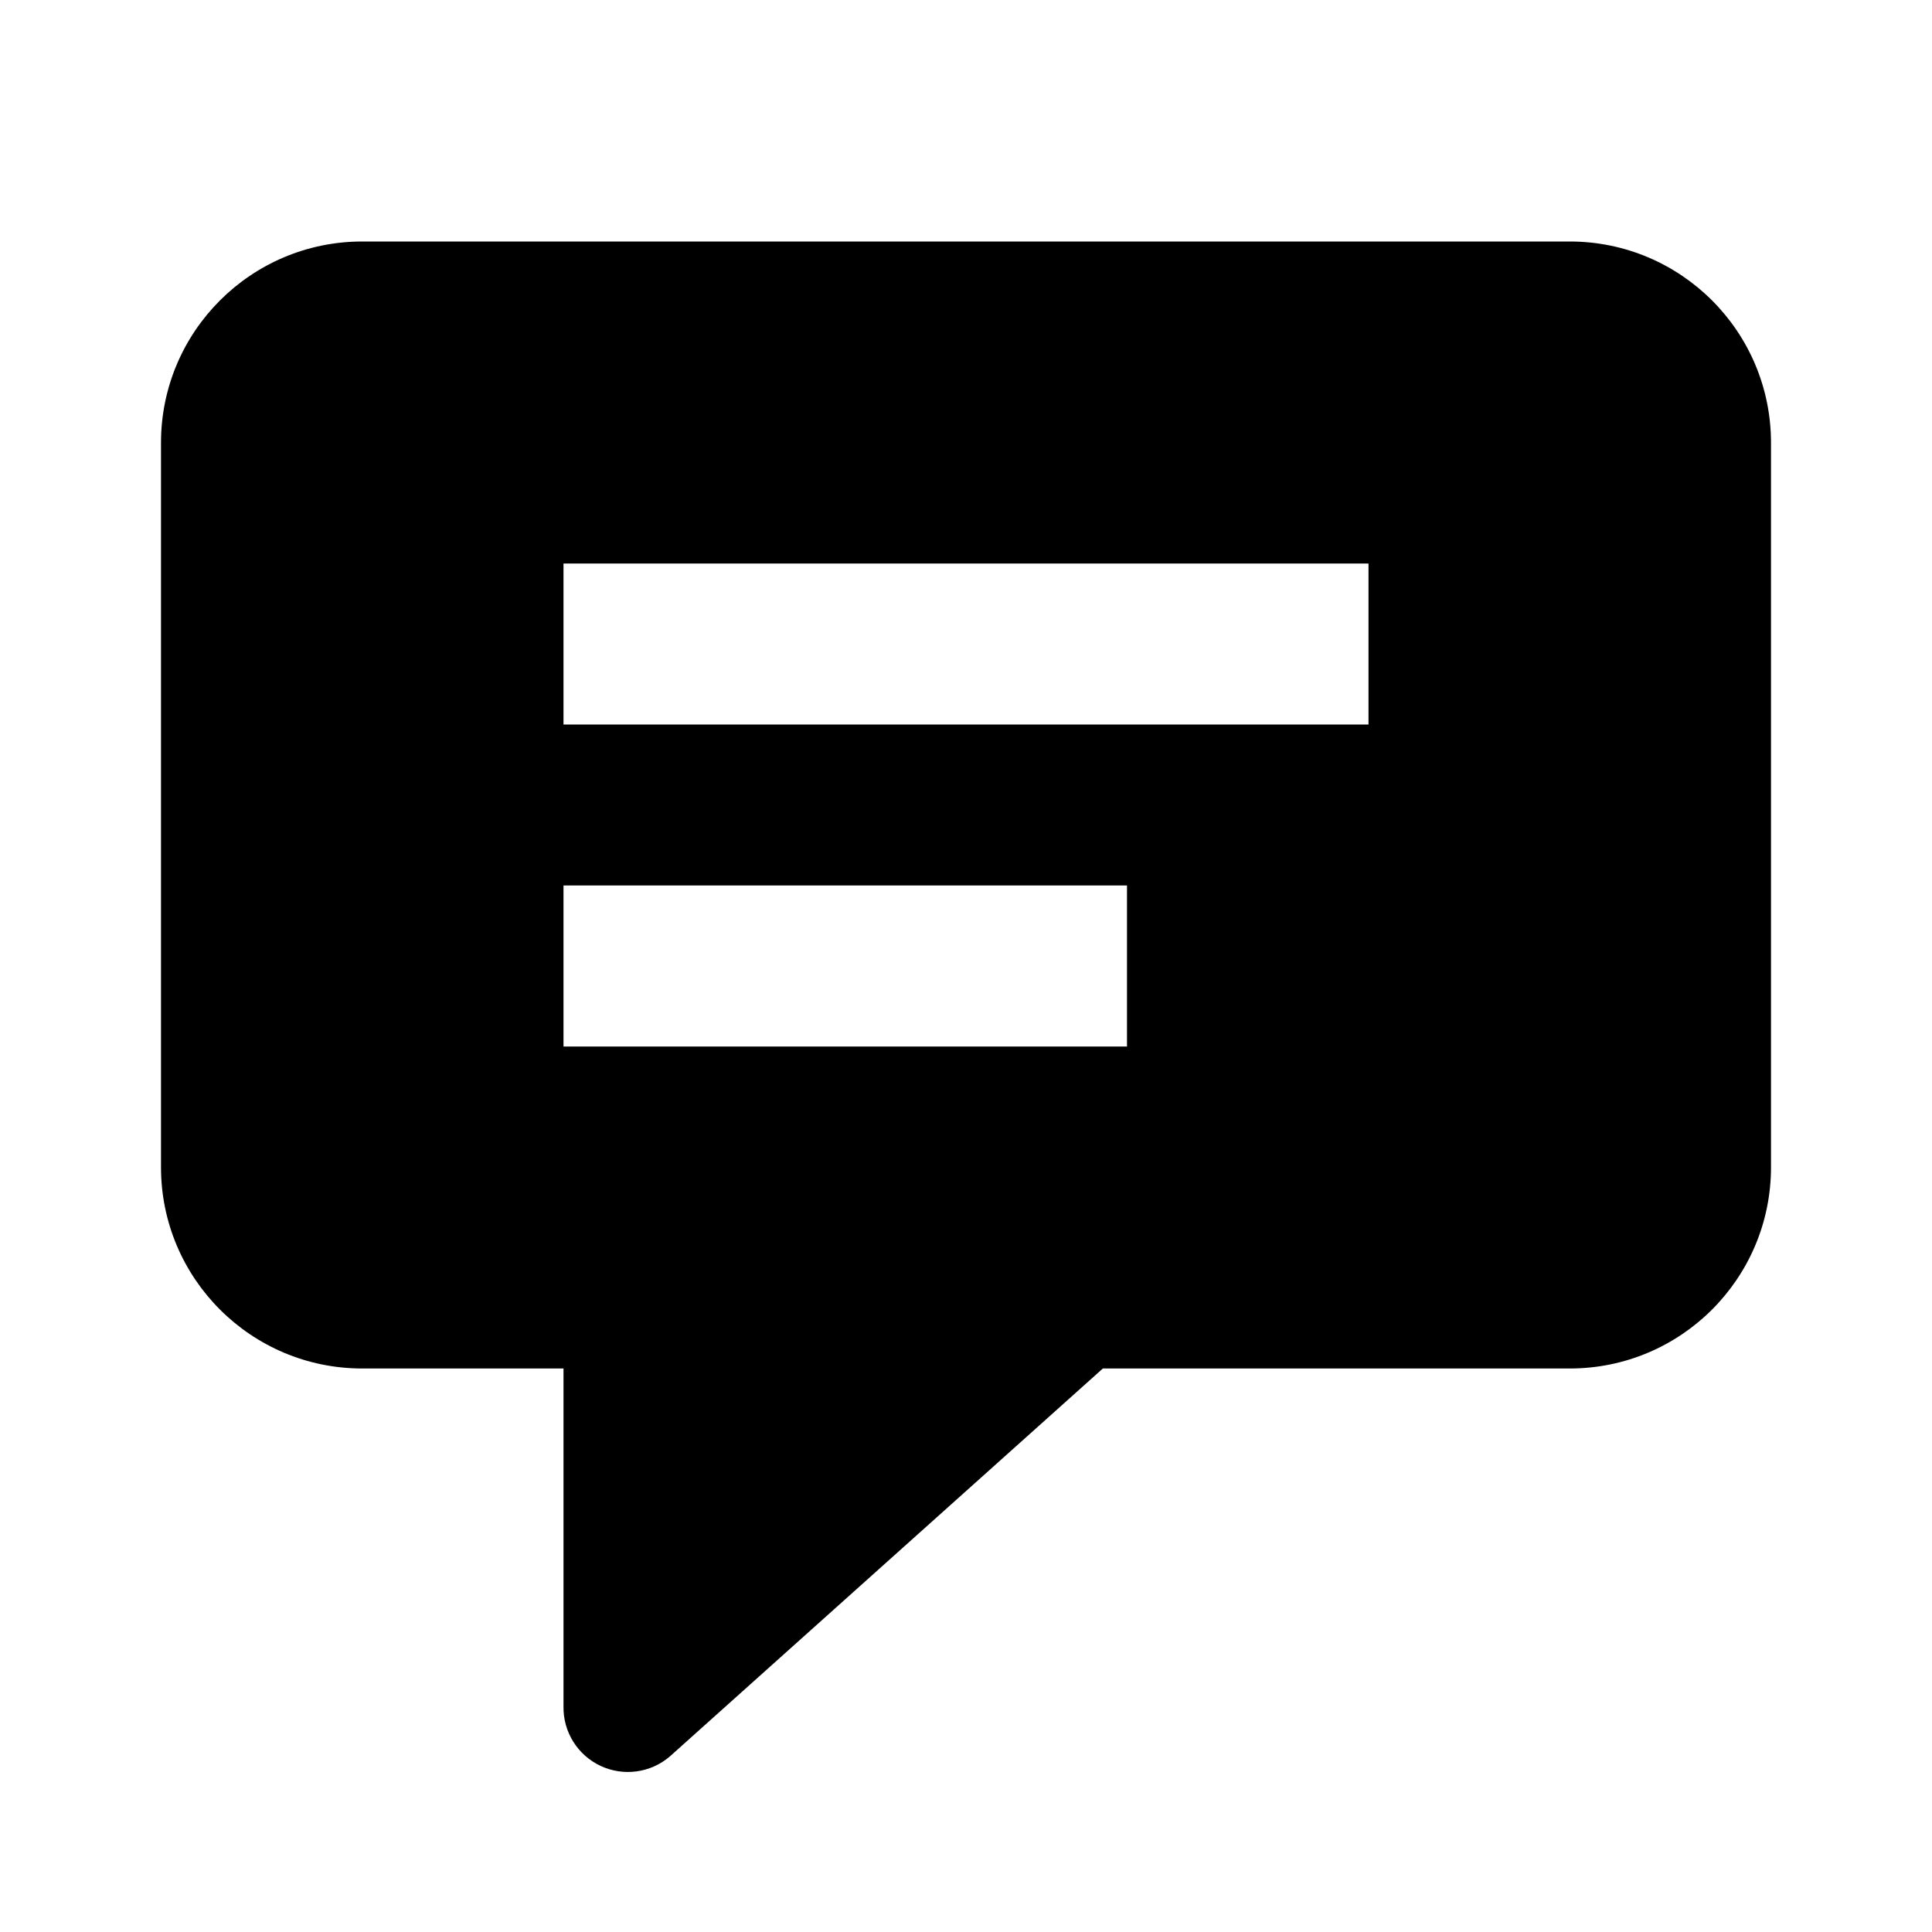
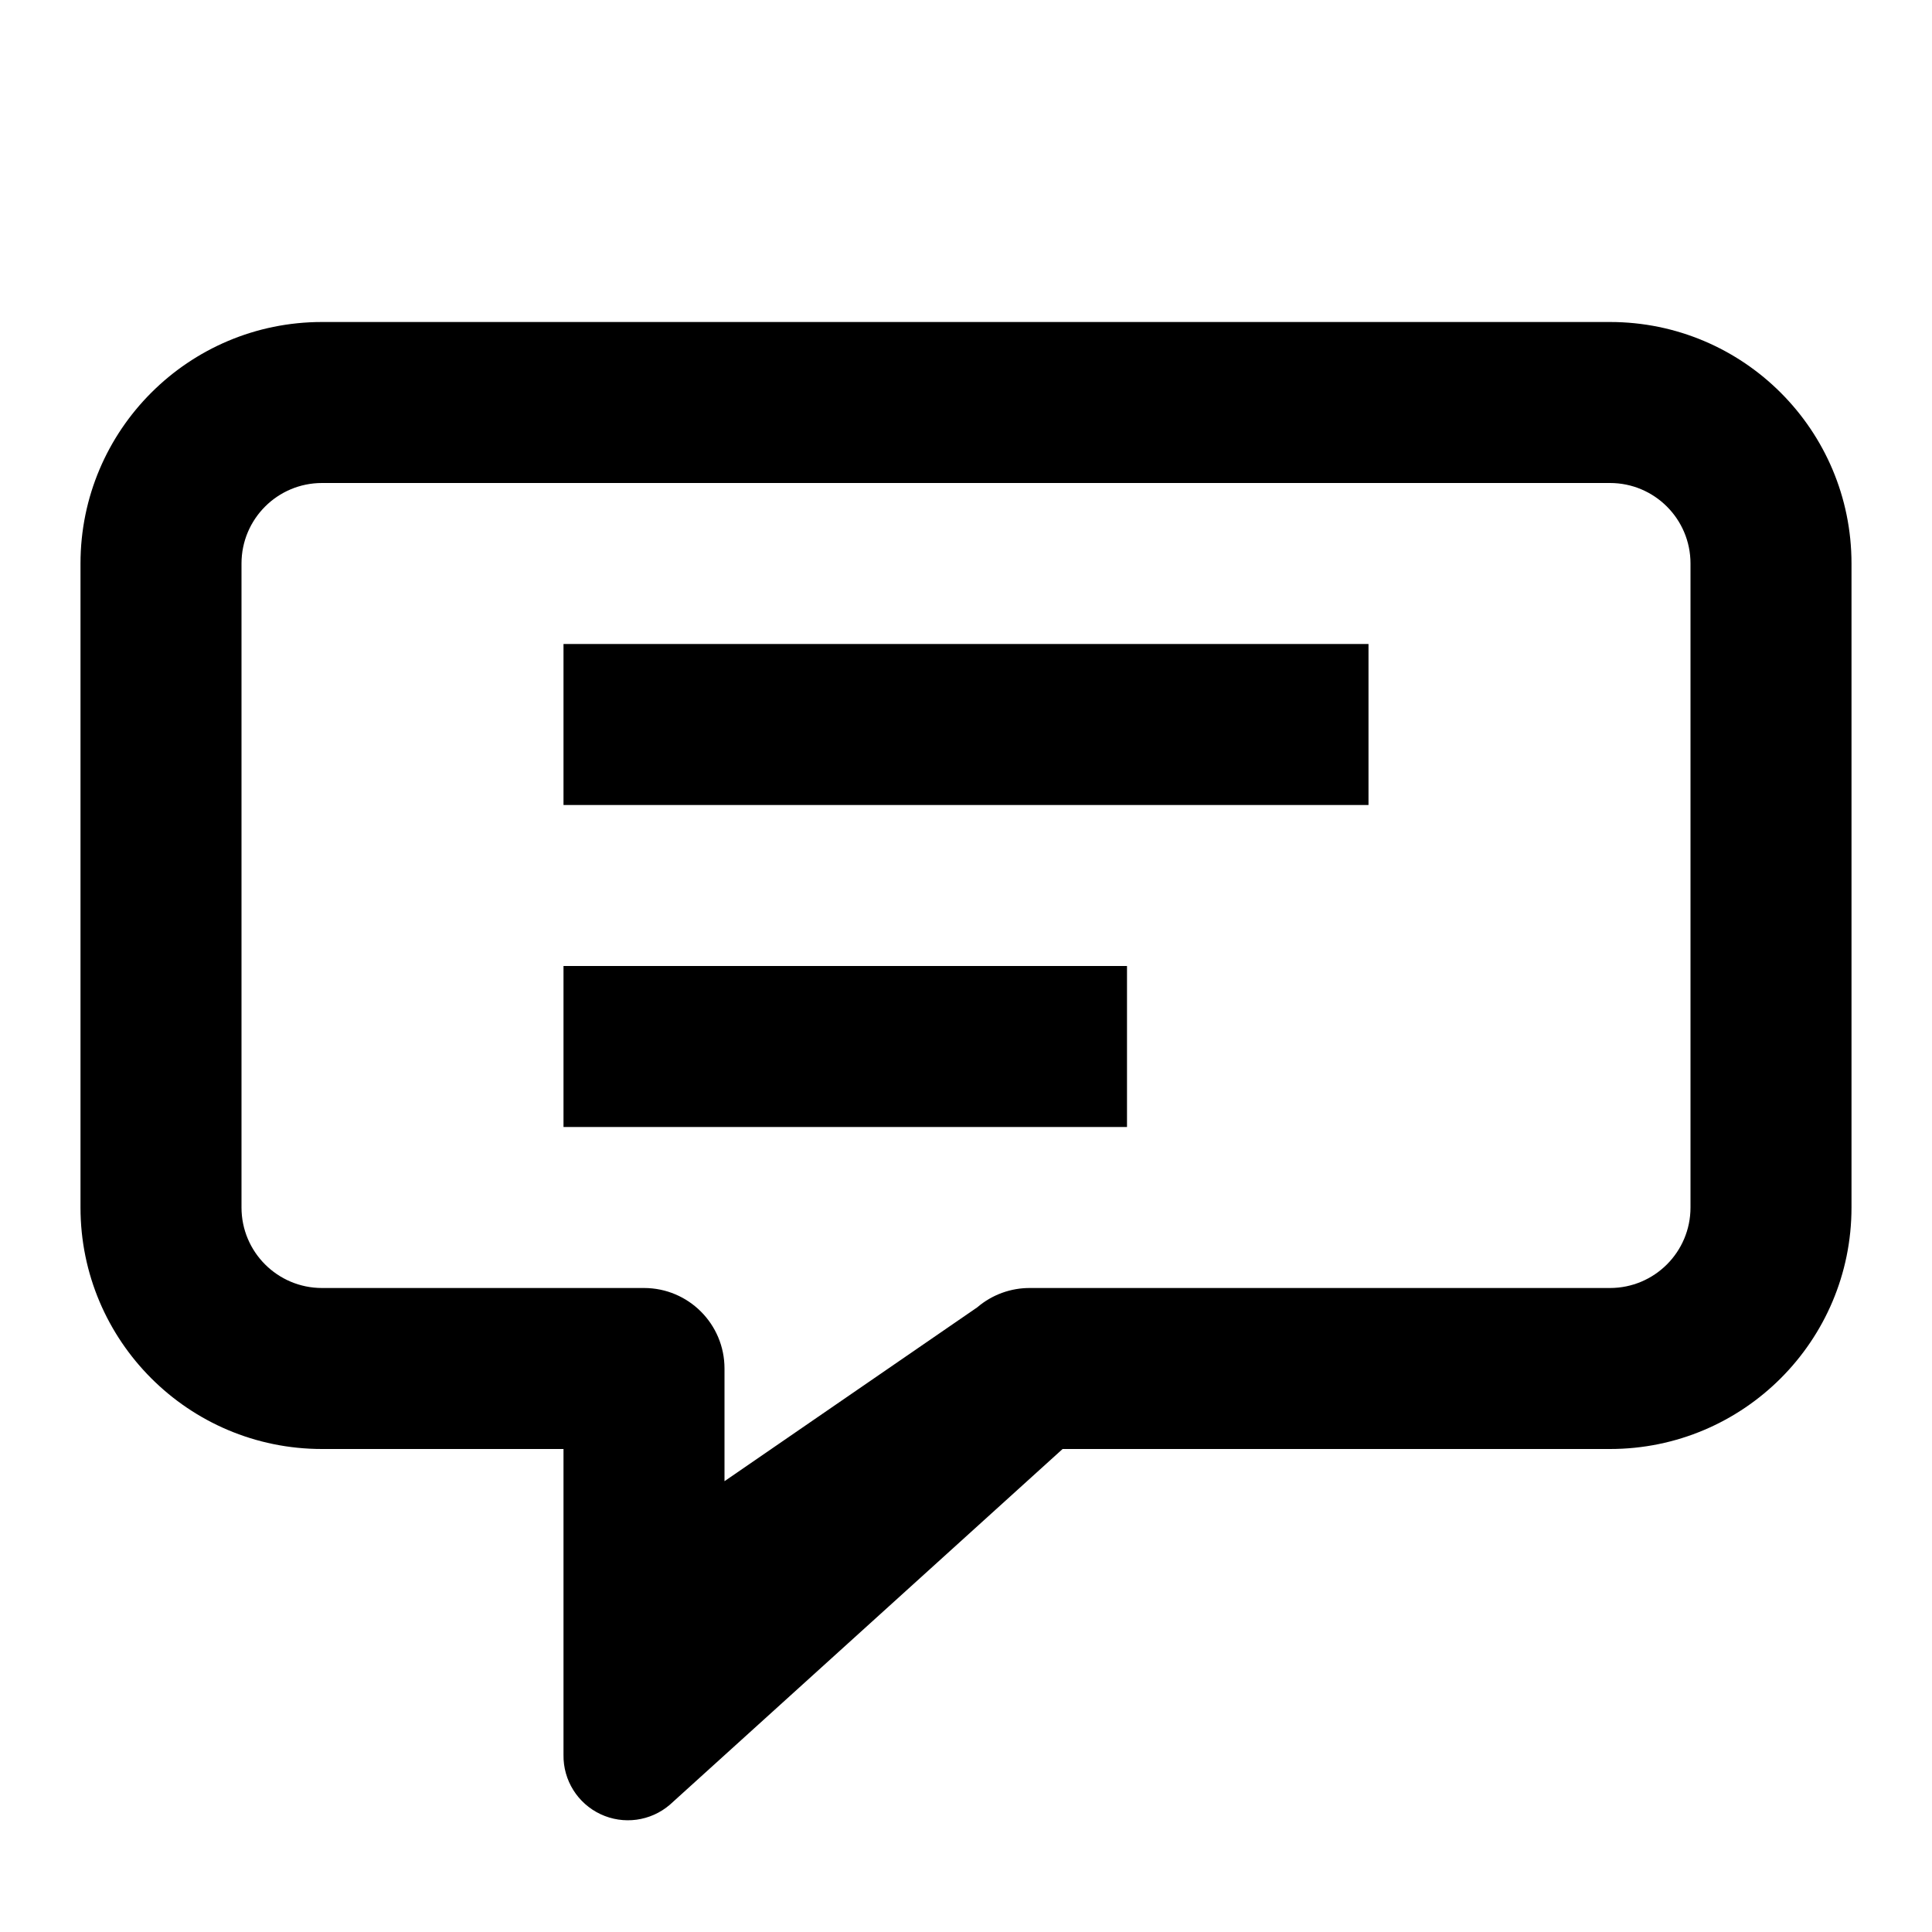
<svg xmlns="http://www.w3.org/2000/svg" width="32" height="32" viewBox="0 0 12 12">
-   <path fill="currentColor" fill-rule="evenodd" d="M2.25 1.5A1.25 1.25 0 0 0 1 2.75v4.5A1.25 1.25 0 0 0 2.25 8.5H3.5v2.1a.4.4 0 0 0 .66.31L6.85 8.5h2.9A1.25 1.25 0 0 0 11 7.25v-4.5A1.25 1.25 0 0 0 9.75 1.5zM3.5 3.5h5v1h-5zM3.5 5.5h3.5v1H3.5z" />
+   <path fill="currentColor" fill-rule="evenodd" d="M2 2a1.5 1.5 0 0 0-1.5 1.5v4A1.5 1.5 0 0 0 2 9h1.5v1.9a.4.4 0 0 0 .66.31L6.6 9H10a1.5 1.5 0 0 0 1.5-1.5v-4A1.5 1.5 0 0 0 10 2zm-.5 1.5A.5.5 0 0 1 2 3h8a.5.5 0 0 1 .5.5v4a.5.5 0 0 1-.5.5H6.4a.5.5 0 0 0-.33.12L4.5 9.2V8.5A.5.5 0 0 0 4 8H2a.5.5 0 0 1-.5-.5z" />
+   <path fill="currentColor" d="M3.5 4h5v1h-5zM3.5 6h3.5v1H3.5z" />
</svg>
